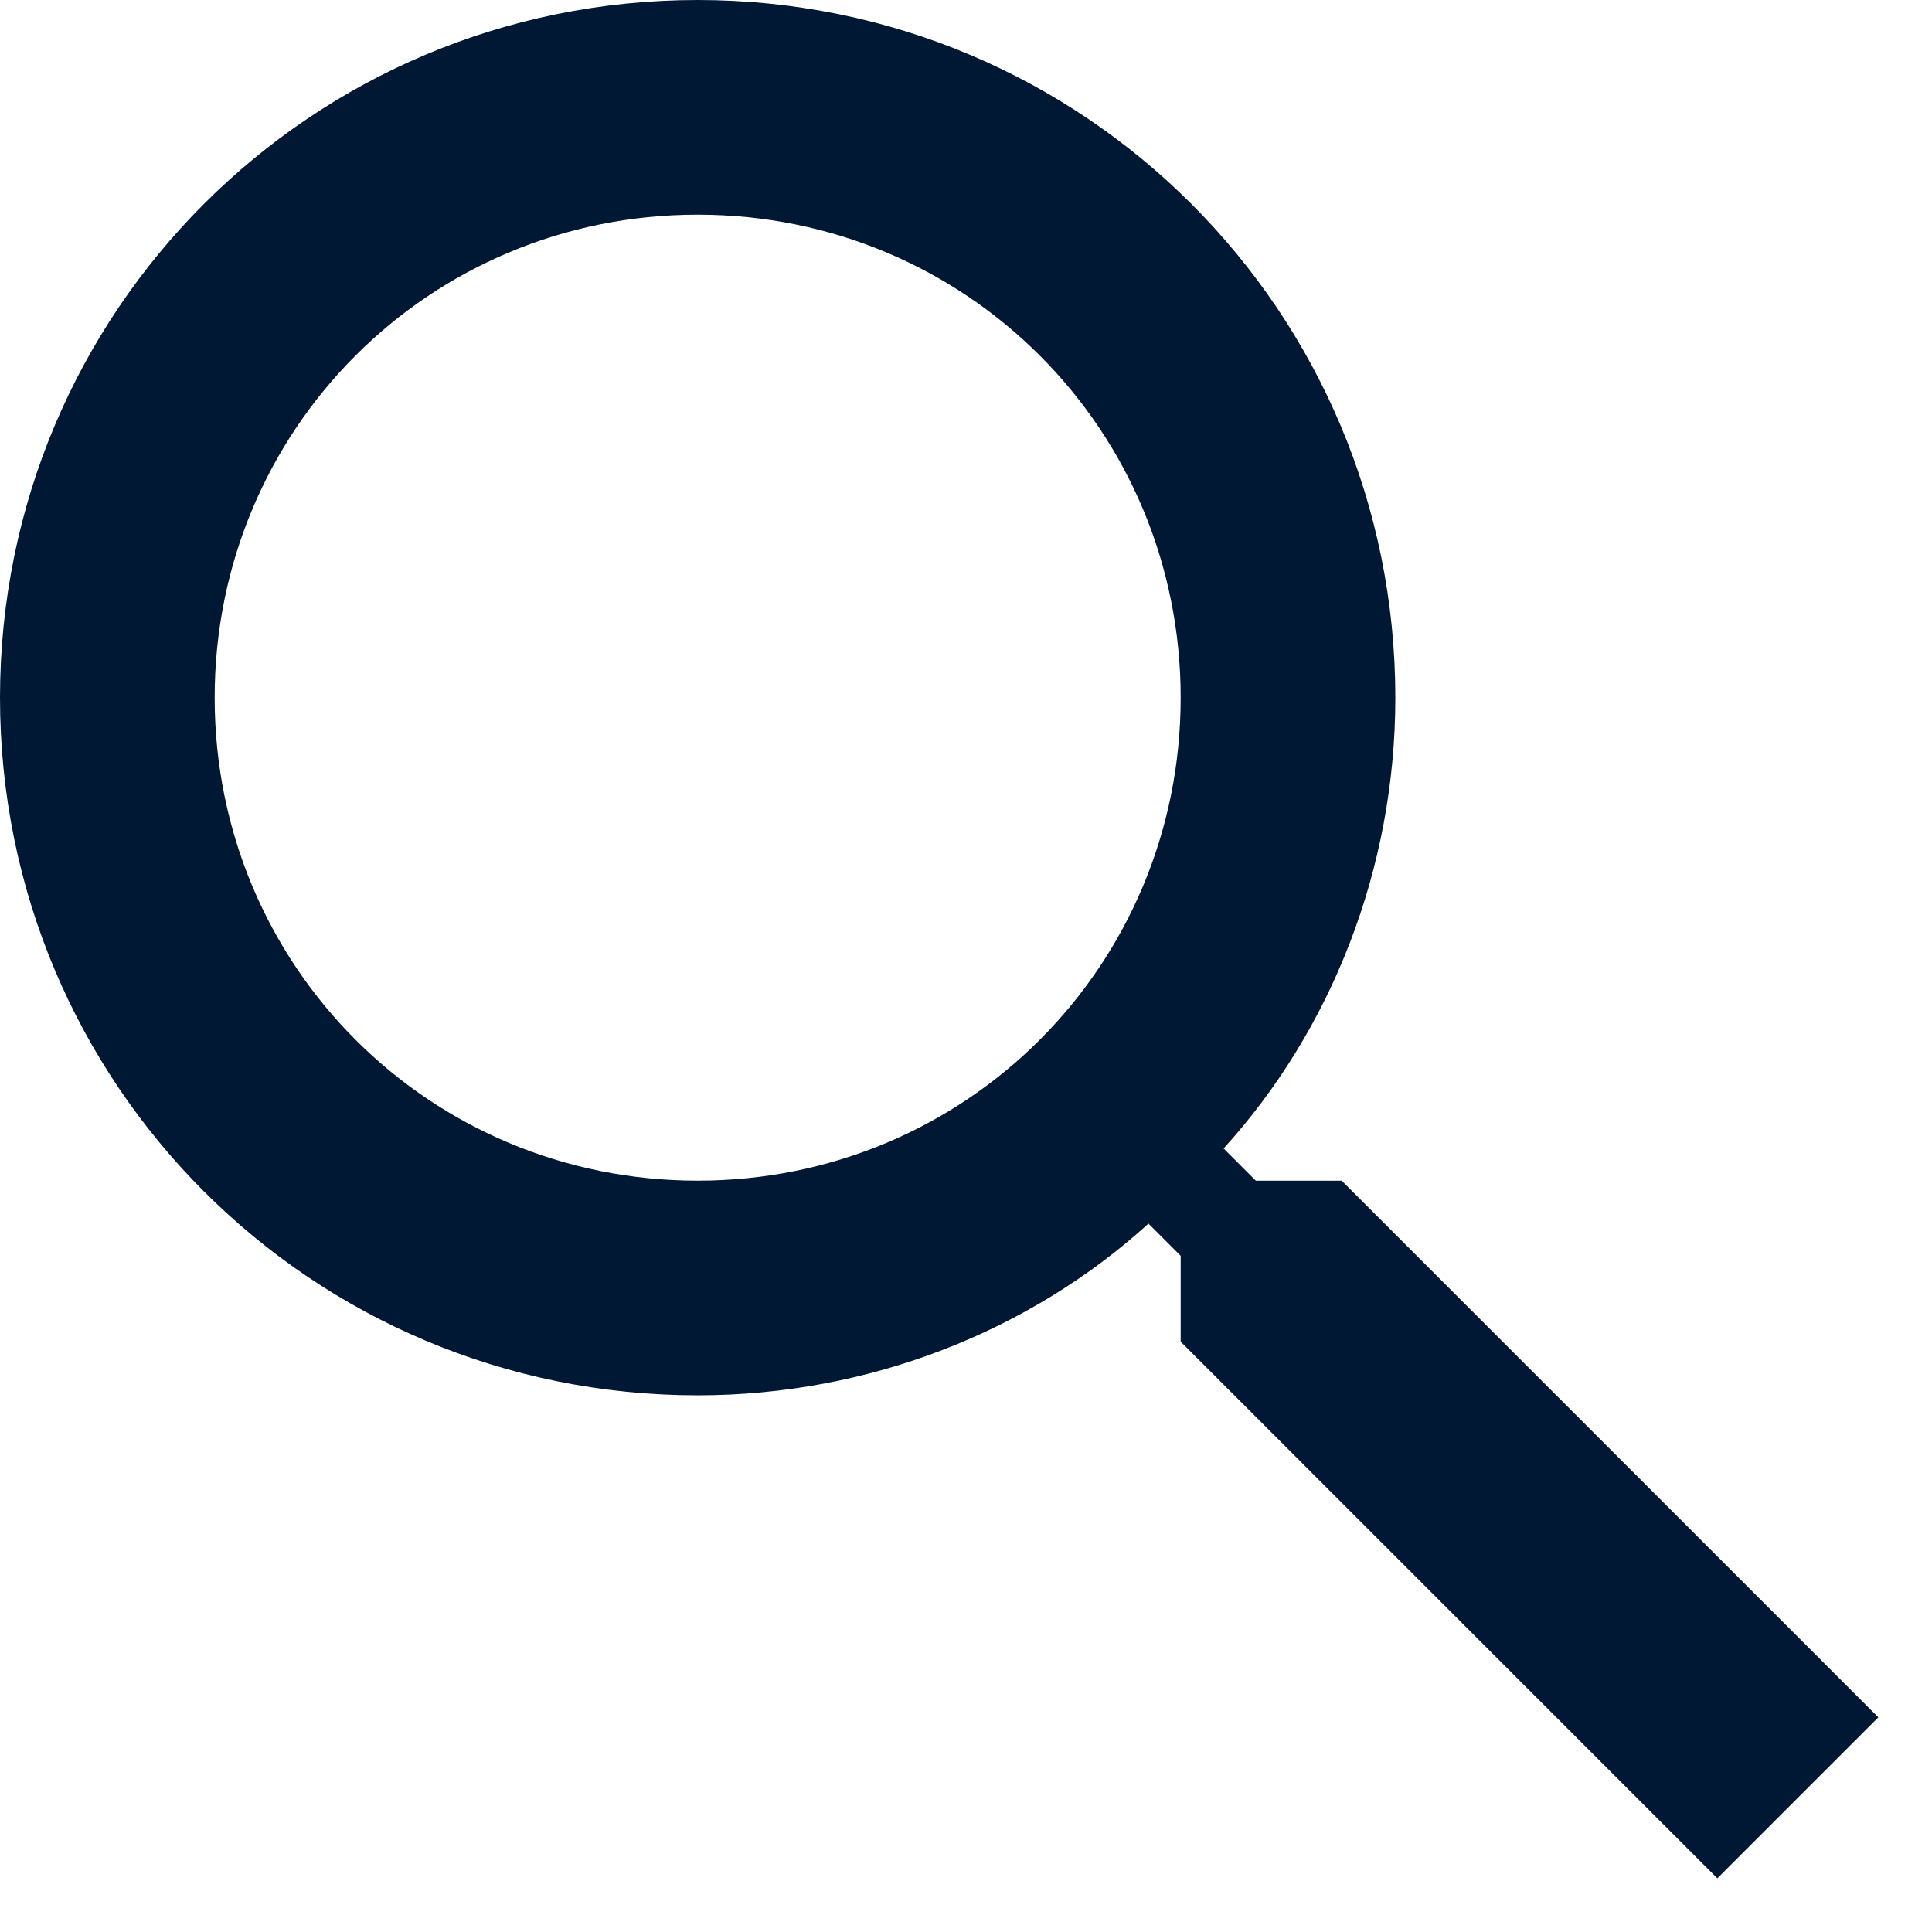
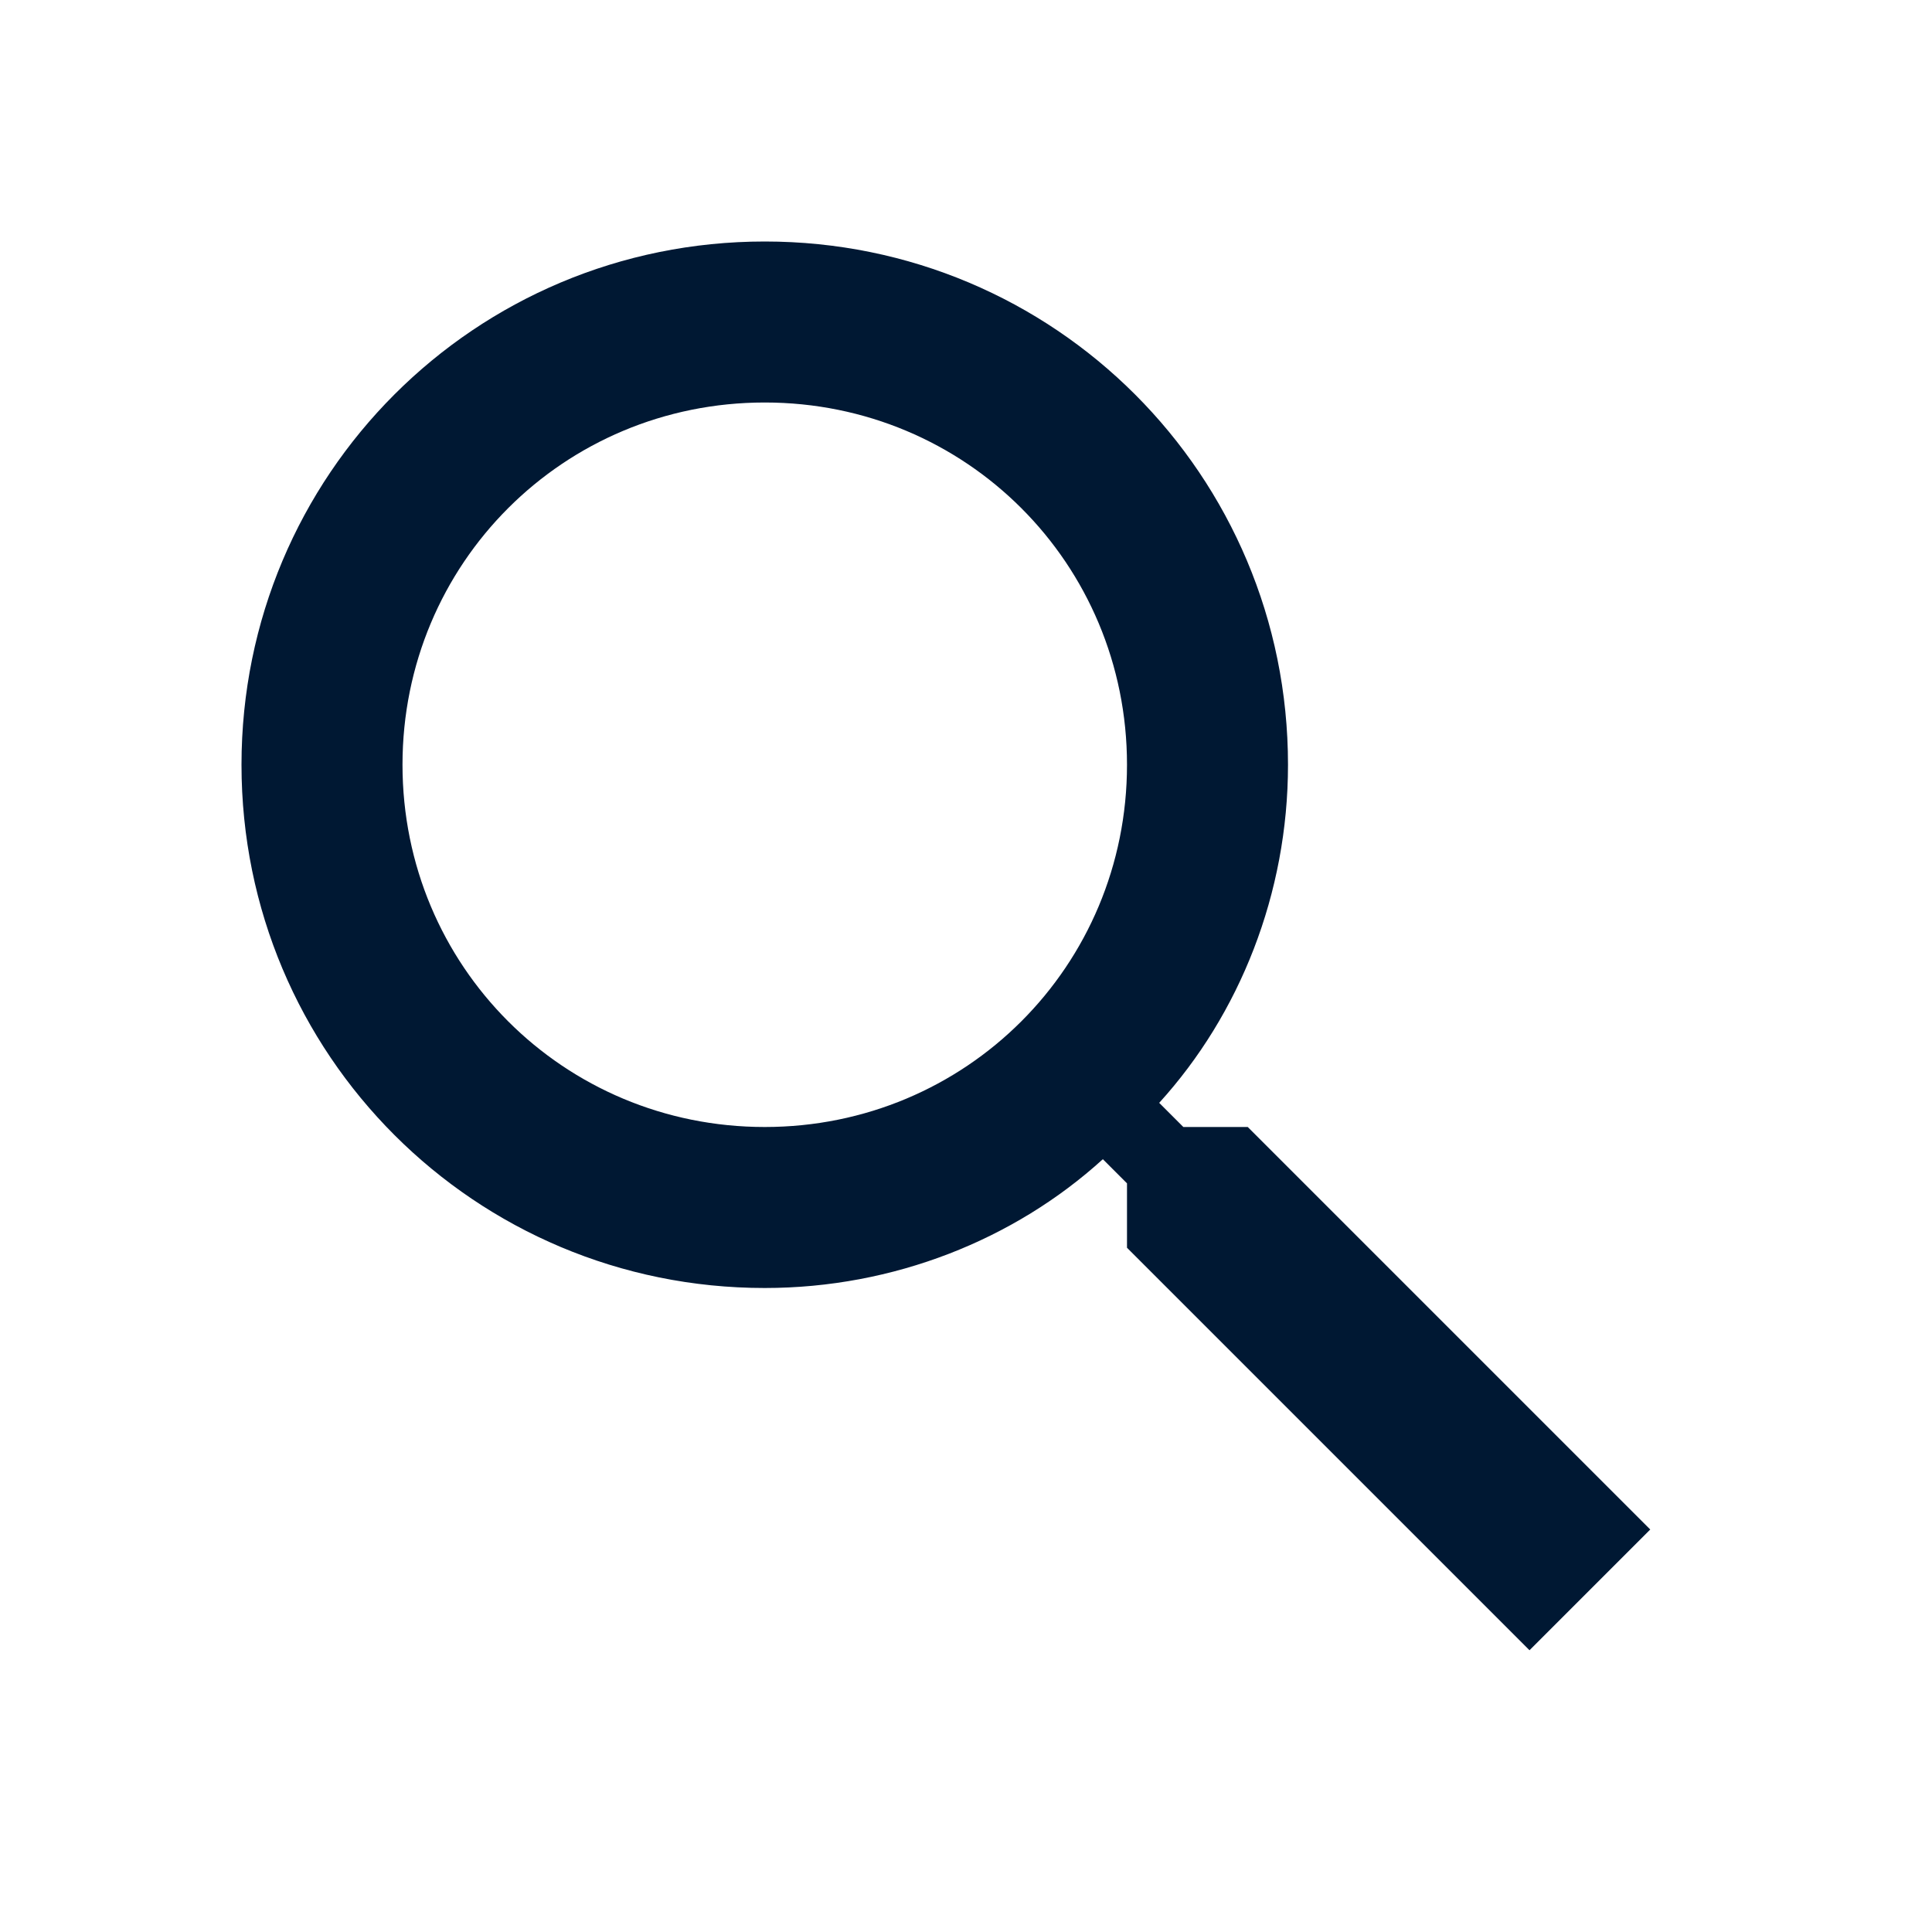
- <svg xmlns="http://www.w3.org/2000/svg" version="1.1" id="Layer_1" x="0px" y="0px" viewBox="0 0 18 18" style="enable-background:new 0 0 18 18;" xml:space="preserve">
+ <svg xmlns="http://www.w3.org/2000/svg" version="1.1" id="Layer_1" x="0px" y="0px" viewBox="0 0 24 24" style="enable-background:new 0 0 24 24;" xml:space="preserve">
  <style type="text/css">
	.st0{fill:#001833;}
</style>
-   <path id="path-1_1_" class="st0" d="M12.5,11h-0.8l-0.3-0.3c1-1.1,1.6-2.6,1.6-4.2C13,2.9,10.1,0,6.5,0S0,2.9,0,6.5S2.9,13,6.5,13  c1.6,0,3.1-0.6,4.2-1.6l0.3,0.3v0.8l5,5l1.5-1.5L12.5,11z M6.5,11C4,11,2,9,2,6.5S4,2,6.5,2S11,4,11,6.5S9,11,6.5,11z" />
+   <path id="path-1_1_" class="st0" d="M15.5,14h-0.8l-0.3-0.3c1-1.1,1.6-2.6,1.6-4.2C16,5.9,13.1,3,9.5,3S3,5.9,3,9.5S5.9,16,9.5,16  c1.6,0,3.1-0.6,4.2-1.6l0.3,0.3v0.8l5,5l1.5-1.5L15.5,14z M9.5,14C7,14,5,12,5,9.5S7,5,9.5,5S14,7,14,9.5S12,14,9.5,14z" />
</svg>
